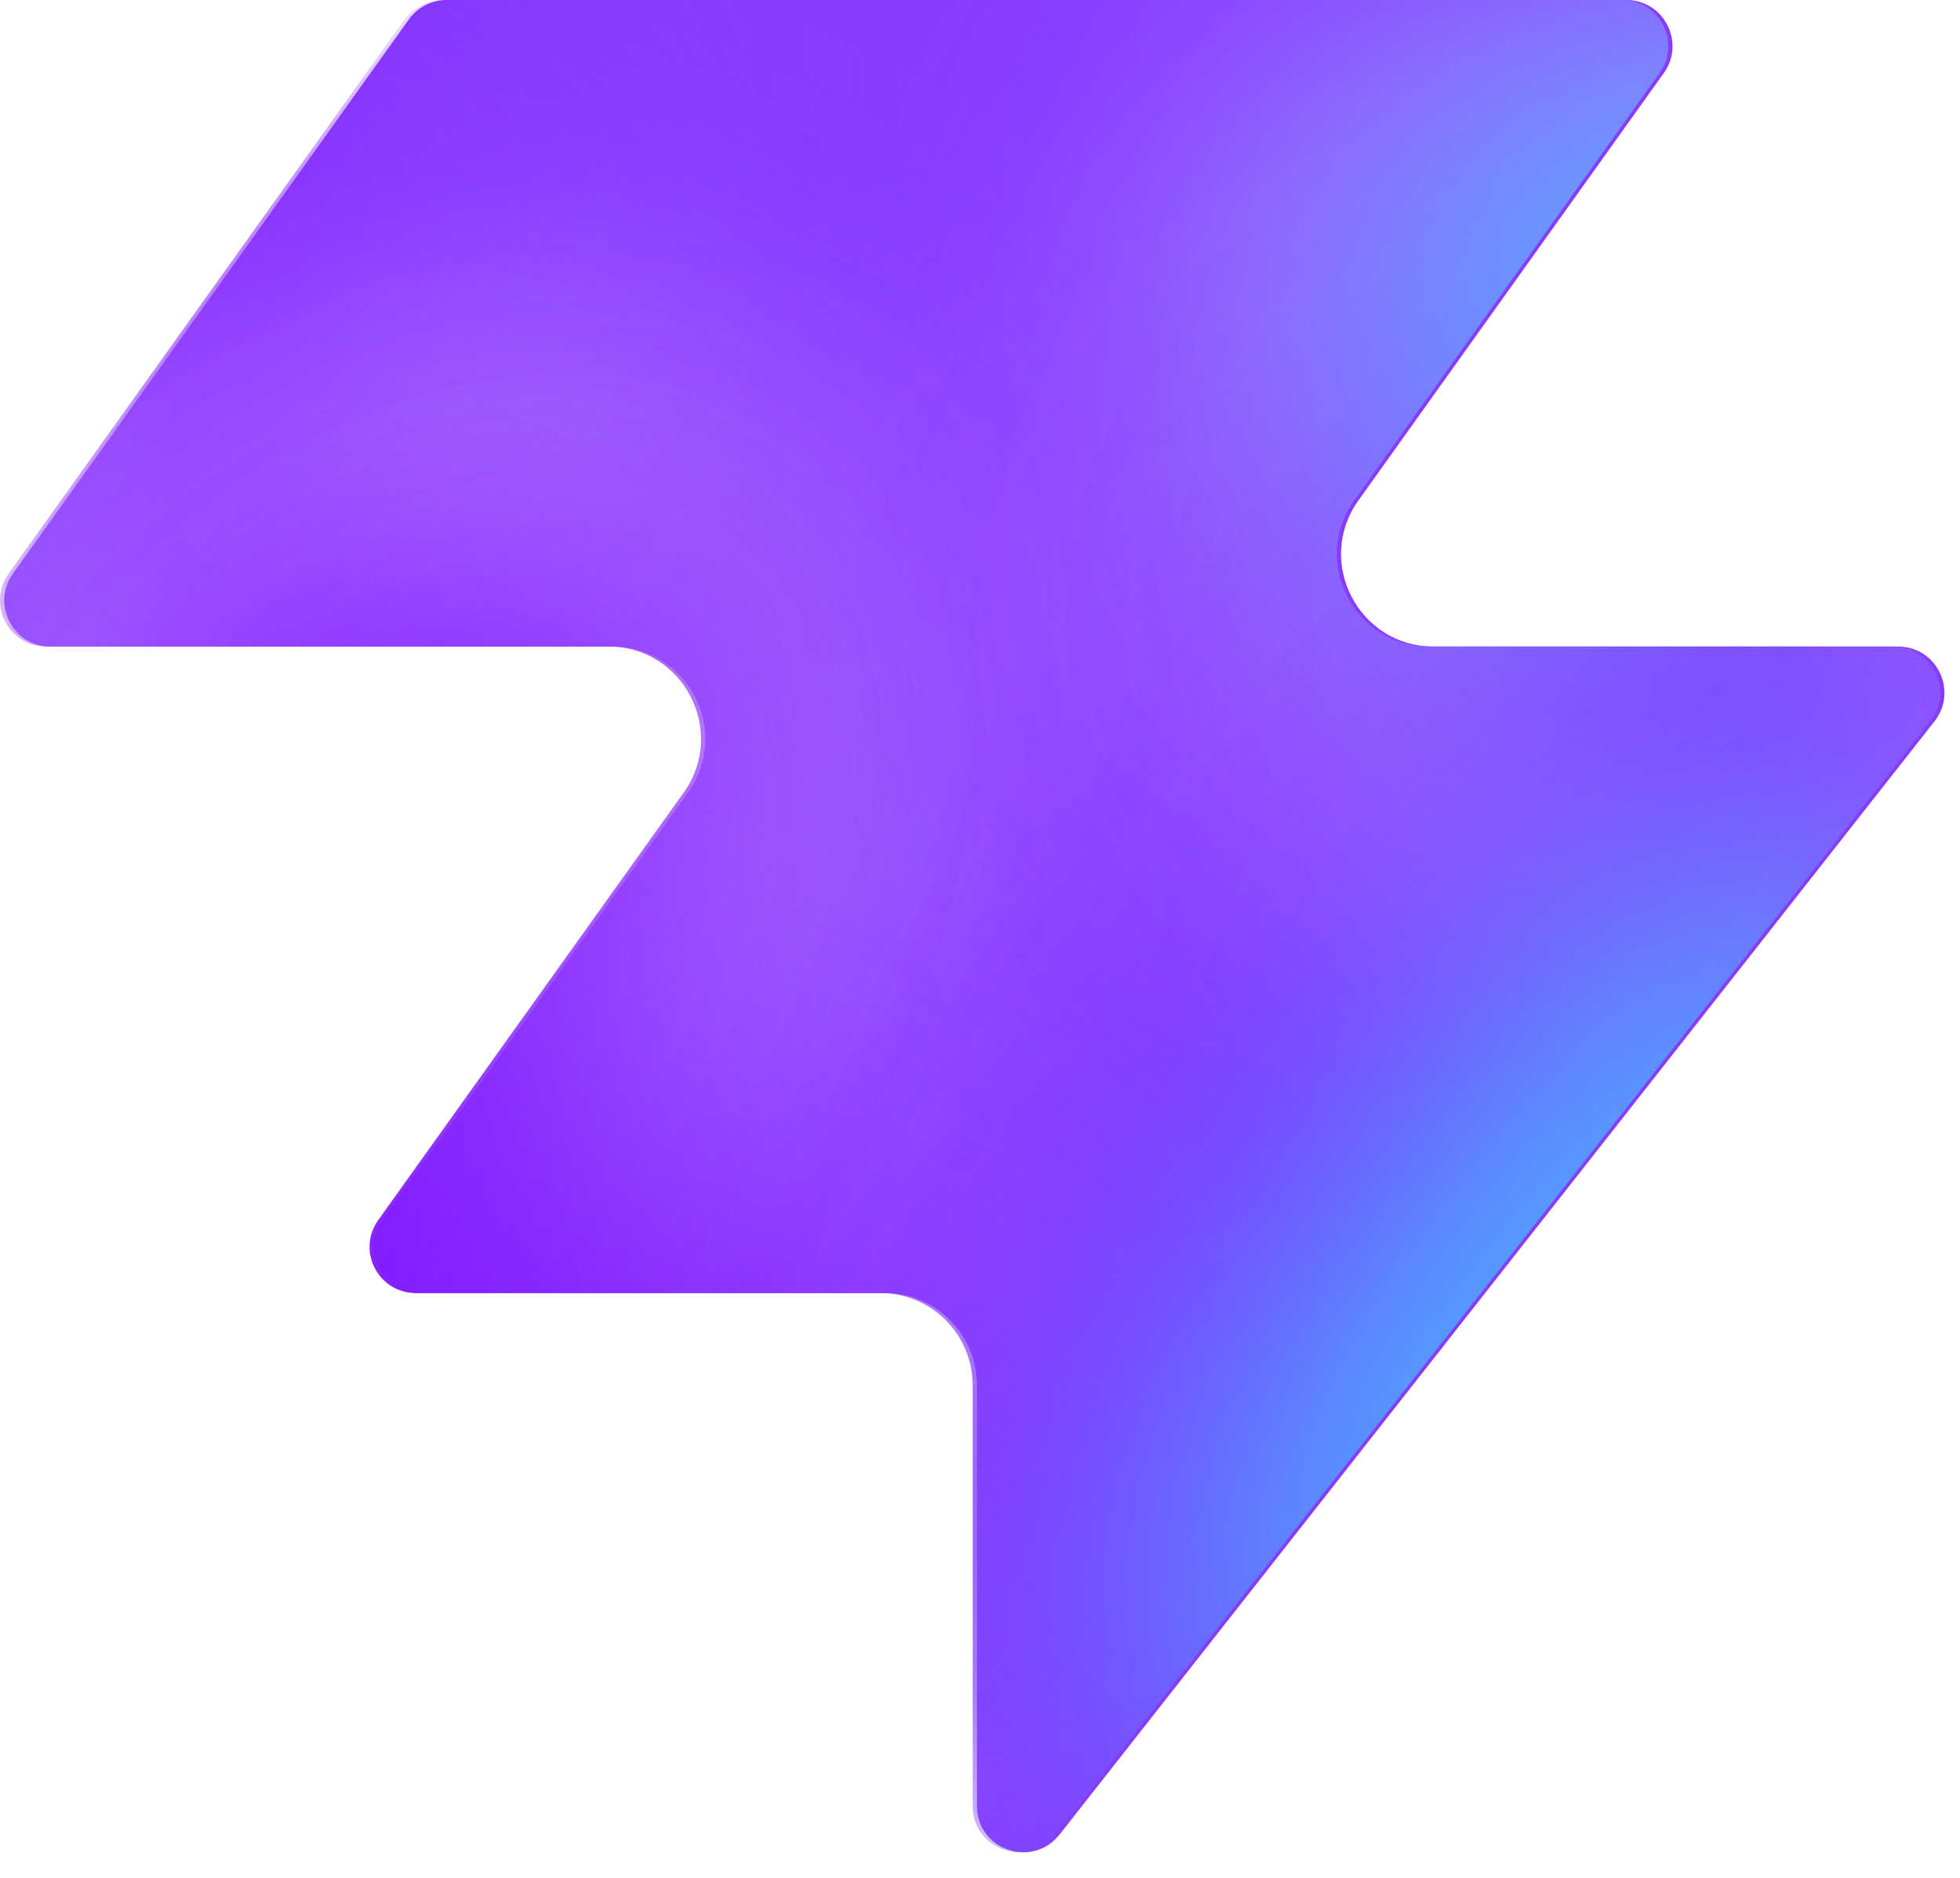
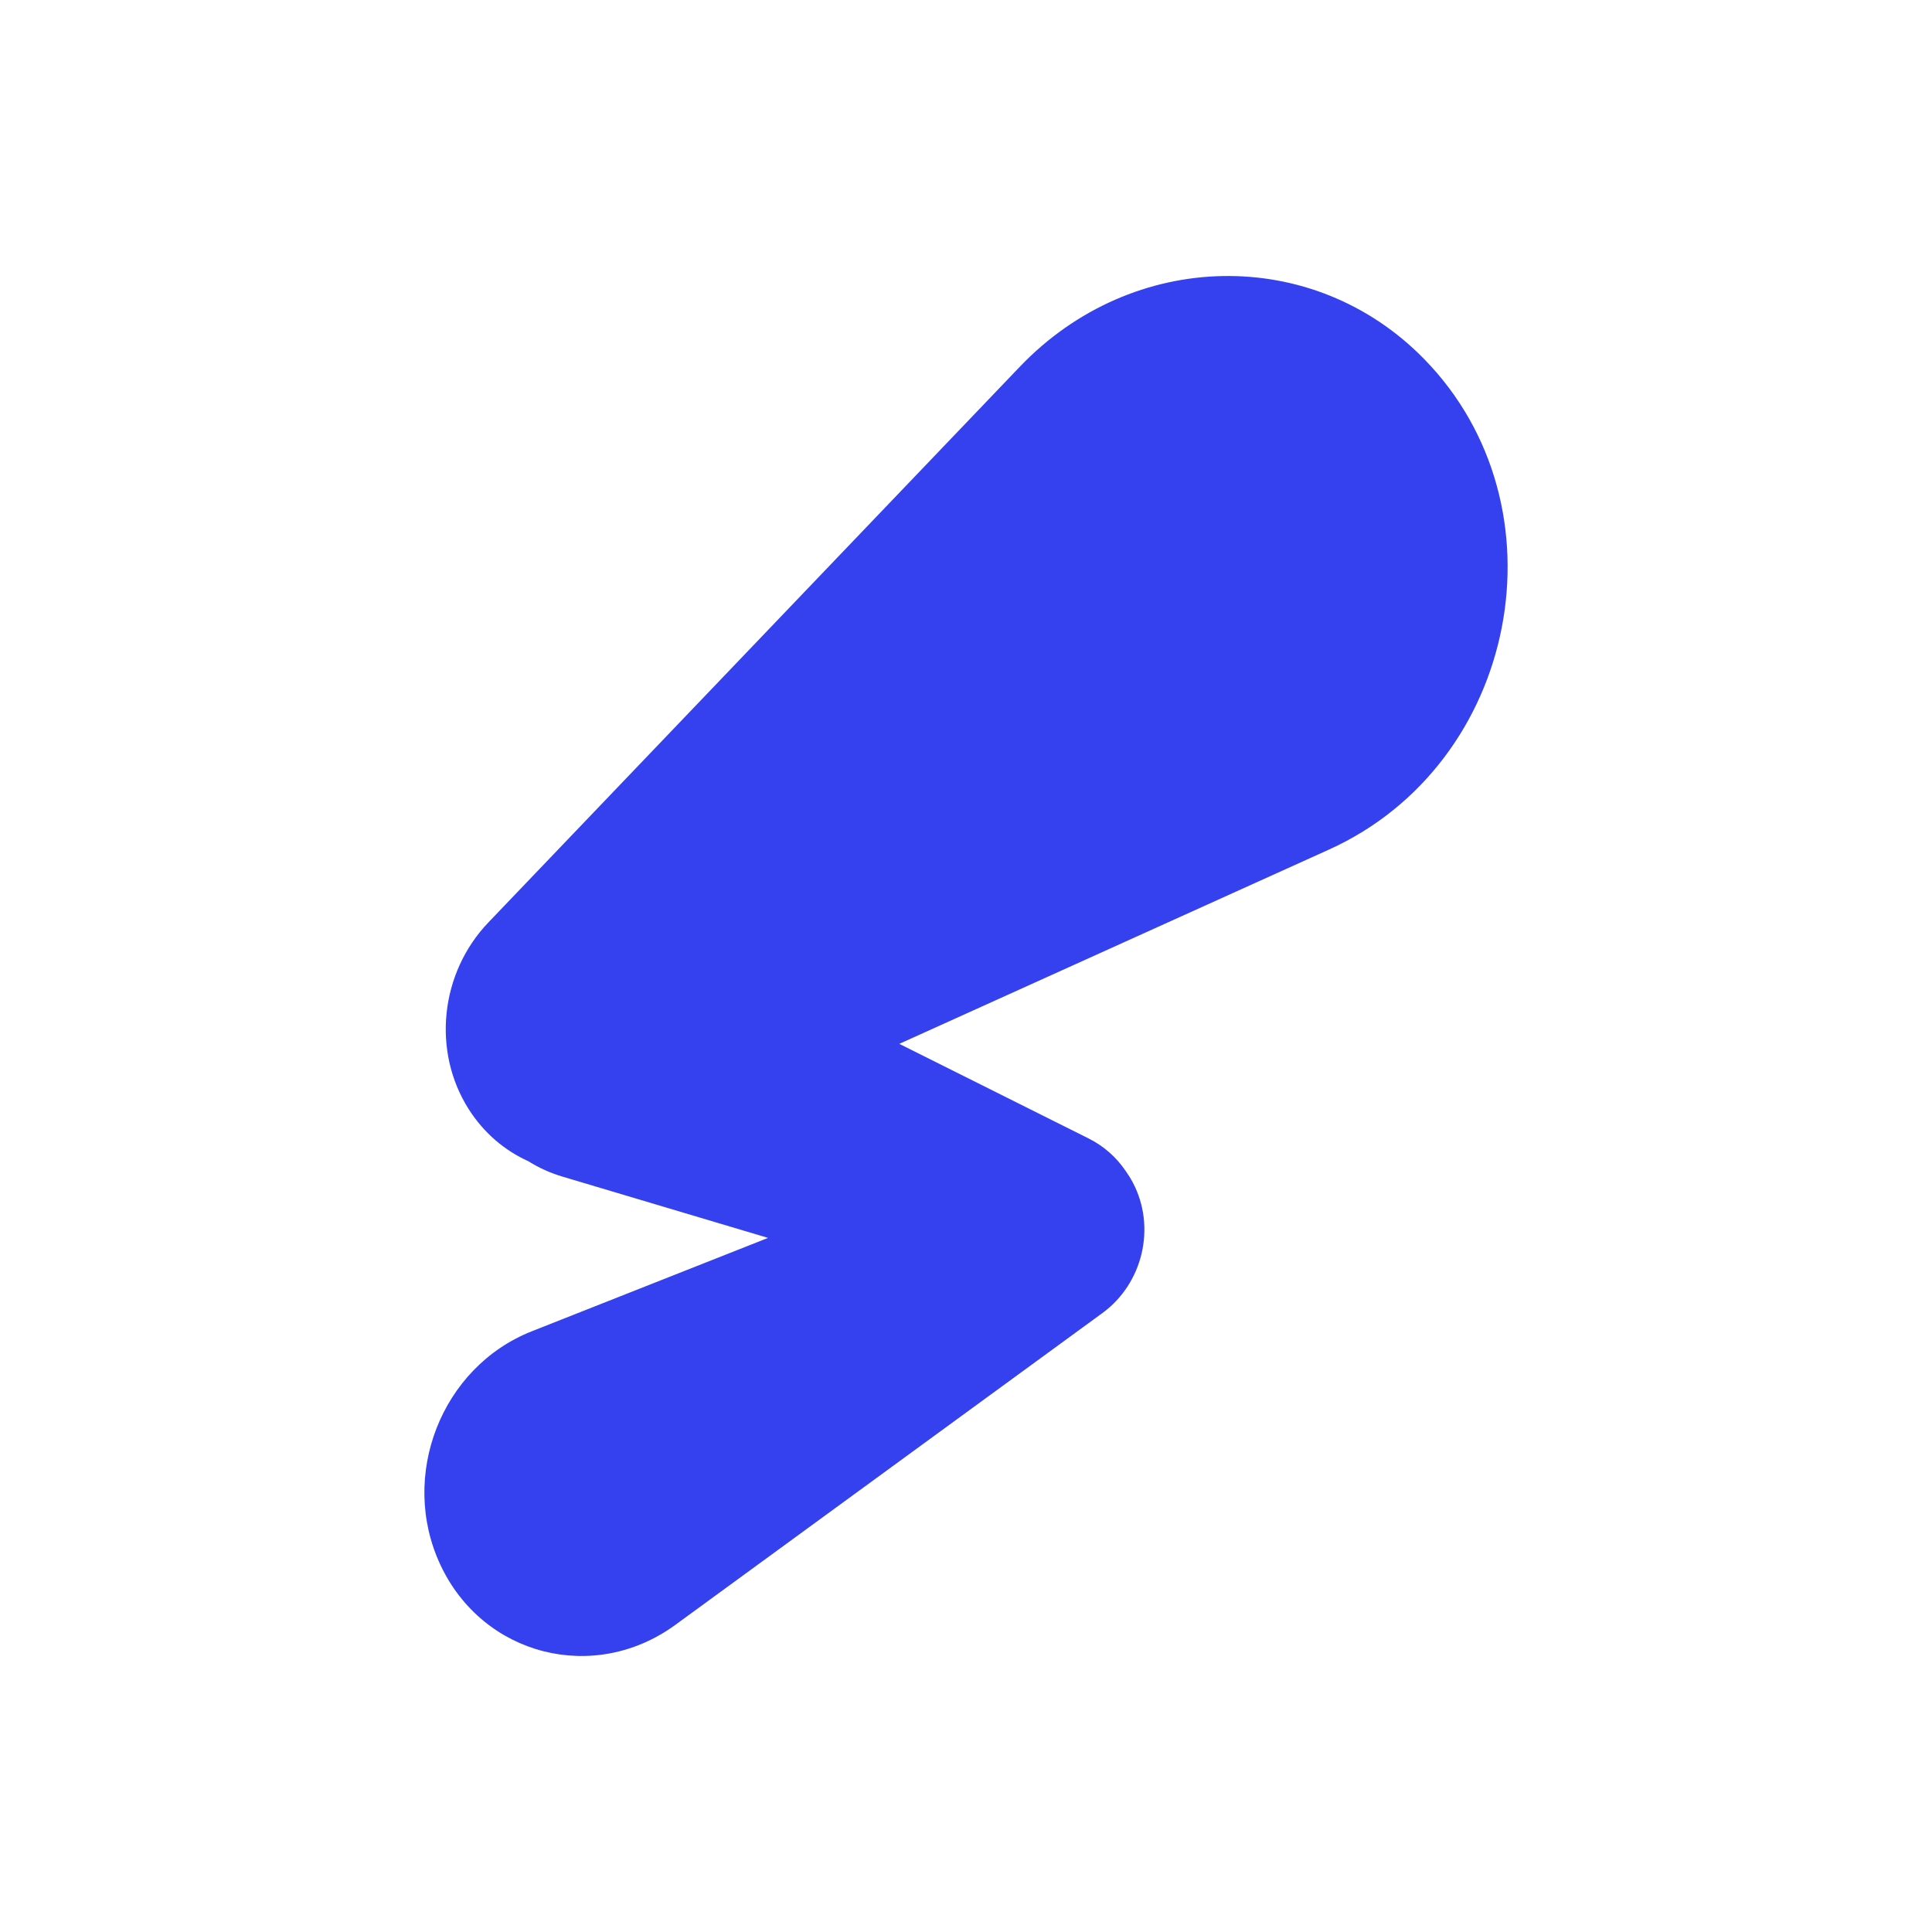
- <svg xmlns="http://www.w3.org/2000/svg" width="48" height="46" fill="none" viewBox="0 0 48 46">
-   <path fill="#863bff" d="M25.946 44.938c-.664.845-2.021.375-2.021-.698V33.937a2.26 2.26 0 0 0-2.262-2.262H10.287c-.92 0-1.456-1.04-.92-1.788l7.48-10.471c1.07-1.497 0-3.578-1.842-3.578H1.237c-.92 0-1.456-1.04-.92-1.788L10.013.474c.214-.297.556-.474.92-.474h28.894c.92 0 1.456 1.04.92 1.788l-7.48 10.471c-1.07 1.498 0 3.579 1.842 3.579h11.377c.943 0 1.473 1.088.89 1.83L25.947 44.94z" style="fill:#863bff;fill:color(display-p3 .525 .23 1);fill-opacity:1" />
-   <mask id="a" width="48" height="46" x="0" y="0" maskUnits="userSpaceOnUse" style="mask-type:alpha">
-     <path fill="#000" d="M25.842 44.938c-.664.844-2.021.375-2.021-.698V33.937a2.26 2.26 0 0 0-2.262-2.262H10.183c-.92 0-1.456-1.04-.92-1.788l7.48-10.471c1.07-1.498 0-3.579-1.842-3.579H1.133c-.92 0-1.456-1.04-.92-1.787L9.91.473c.214-.297.556-.474.92-.474h28.894c.92 0 1.456 1.04.92 1.788l-7.48 10.471c-1.07 1.498 0 3.578 1.842 3.578h11.377c.943 0 1.473 1.088.89 1.832L25.843 44.94z" style="fill:#000;fill-opacity:1" />
-   </mask>
-   <g mask="url(#a)">
-     <g filter="url(#b)">
-       <ellipse cx="5.508" cy="14.704" fill="#ede6ff" rx="5.508" ry="14.704" style="fill:#ede6ff;fill:color(display-p3 .927 .903 1);fill-opacity:1" transform="matrix(.00324 1 1 -.00324 -4.47 31.516)" />
-     </g>
-     <g filter="url(#c)">
-       <ellipse cx="10.399" cy="29.851" fill="#ede6ff" rx="10.399" ry="29.851" style="fill:#ede6ff;fill:color(display-p3 .927 .903 1);fill-opacity:1" transform="matrix(.00324 1 1 -.00324 -39.328 7.883)" />
-     </g>
-     <g filter="url(#d)">
-       <ellipse cx="5.508" cy="30.487" fill="#7e14ff" rx="5.508" ry="30.487" style="fill:#7e14ff;fill:color(display-p3 .492 .077 1);fill-opacity:1" transform="rotate(89.814 -25.913 -14.639)scale(1 -1)" />
-     </g>
-     <g filter="url(#e)">
-       <ellipse cx="5.508" cy="30.599" fill="#7e14ff" rx="5.508" ry="30.599" style="fill:#7e14ff;fill:color(display-p3 .492 .077 1);fill-opacity:1" transform="rotate(89.814 -32.644 -3.334)scale(1 -1)" />
-     </g>
-     <g filter="url(#f)">
-       <ellipse cx="5.508" cy="30.599" fill="#7e14ff" rx="5.508" ry="30.599" style="fill:#7e14ff;fill:color(display-p3 .492 .077 1);fill-opacity:1" transform="matrix(.00324 1 1 -.00324 -34.34 30.47)" />
-     </g>
-     <g filter="url(#g)">
-       <ellipse cx="14.072" cy="22.078" fill="#ede6ff" rx="14.072" ry="22.078" style="fill:#ede6ff;fill:color(display-p3 .927 .903 1);fill-opacity:1" transform="rotate(93.35 24.506 48.493)scale(-1 1)" />
-     </g>
-     <g filter="url(#h)">
-       <ellipse cx="3.47" cy="21.501" fill="#7e14ff" rx="3.47" ry="21.501" style="fill:#7e14ff;fill:color(display-p3 .492 .077 1);fill-opacity:1" transform="rotate(89.009 28.708 47.59)scale(-1 1)" />
-     </g>
-     <g filter="url(#i)">
-       <ellipse cx="3.47" cy="21.501" fill="#7e14ff" rx="3.47" ry="21.501" style="fill:#7e14ff;fill:color(display-p3 .492 .077 1);fill-opacity:1" transform="rotate(89.009 28.708 47.59)scale(-1 1)" />
-     </g>
-     <g filter="url(#j)">
-       <ellipse cx=".387" cy="8.972" fill="#7e14ff" rx="4.407" ry="29.108" style="fill:#7e14ff;fill:color(display-p3 .492 .077 1);fill-opacity:1" transform="rotate(39.51 .387 8.972)" />
-     </g>
-     <g filter="url(#k)">
-       <ellipse cx="47.523" cy="-6.092" fill="#7e14ff" rx="4.407" ry="29.108" style="fill:#7e14ff;fill:color(display-p3 .492 .077 1);fill-opacity:1" transform="rotate(37.892 47.523 -6.092)" />
-     </g>
-     <g filter="url(#l)">
-       <ellipse cx="41.412" cy="6.333" fill="#47bfff" rx="5.971" ry="9.665" style="fill:#47bfff;fill:color(display-p3 .28 .748 1);fill-opacity:1" transform="rotate(37.892 41.412 6.333)" />
-     </g>
-     <g filter="url(#m)">
-       <ellipse cx="-1.879" cy="38.332" fill="#7e14ff" rx="4.407" ry="29.108" style="fill:#7e14ff;fill:color(display-p3 .492 .077 1);fill-opacity:1" transform="rotate(37.892 -1.88 38.332)" />
-     </g>
-     <g filter="url(#n)">
-       <ellipse cx="-1.879" cy="38.332" fill="#7e14ff" rx="4.407" ry="29.108" style="fill:#7e14ff;fill:color(display-p3 .492 .077 1);fill-opacity:1" transform="rotate(37.892 -1.88 38.332)" />
-     </g>
-     <g filter="url(#o)">
-       <ellipse cx="35.651" cy="29.907" fill="#7e14ff" rx="4.407" ry="29.108" style="fill:#7e14ff;fill:color(display-p3 .492 .077 1);fill-opacity:1" transform="rotate(37.892 35.651 29.907)" />
-     </g>
-     <g filter="url(#p)">
-       <ellipse cx="38.418" cy="32.4" fill="#47bfff" rx="5.971" ry="15.297" style="fill:#47bfff;fill:color(display-p3 .28 .748 1);fill-opacity:1" transform="rotate(37.892 38.418 32.4)" />
-     </g>
+ <svg xmlns="http://www.w3.org/2000/svg" width="98" height="98" viewBox="0 0 98 98" fill="none">
+   <g>
+     <path d="M51.729 18.603C57.448 12.622 66.603 12.447 72.239 18.211C79.561 25.7 77.029 38.745 67.409 43.096L45.617 52.949L55.224 57.75C56.006 58.141 56.646 58.722 57.11 59.413C57.238 59.592 57.356 59.782 57.462 59.983C58.651 62.233 57.982 65.1 55.917 66.606L34.261 82.418C30.133 85.431 24.495 83.99 22.336 79.37C20.23 74.861 22.392 69.341 26.974 67.529L38.958 62.792L28.515 59.679C27.898 59.495 27.324 59.23 26.799 58.902C25.598 58.36 24.539 57.465 23.775 56.263C21.905 53.319 22.323 49.352 24.774 46.789L51.729 18.603Z" fill="#3541EF" />
  </g>
-   <defs>
-     <filter id="b" width="60.045" height="41.654" x="-19.77" y="16.149" color-interpolation-filters="sRGB" filterUnits="userSpaceOnUse">
-       <feFlood flood-opacity="0" result="BackgroundImageFix" />
-       <feBlend in="SourceGraphic" in2="BackgroundImageFix" result="shape" />
-       <feGaussianBlur result="effect1_foregroundBlur_2002_17158" stdDeviation="7.659" />
-     </filter>
-     <filter id="c" width="90.34" height="51.437" x="-54.613" y="-7.533" color-interpolation-filters="sRGB" filterUnits="userSpaceOnUse">
-       <feFlood flood-opacity="0" result="BackgroundImageFix" />
-       <feBlend in="SourceGraphic" in2="BackgroundImageFix" result="shape" />
-       <feGaussianBlur result="effect1_foregroundBlur_2002_17158" stdDeviation="7.659" />
-     </filter>
-     <filter id="d" width="79.355" height="29.4" x="-49.64" y="2.03" color-interpolation-filters="sRGB" filterUnits="userSpaceOnUse">
-       <feFlood flood-opacity="0" result="BackgroundImageFix" />
-       <feBlend in="SourceGraphic" in2="BackgroundImageFix" result="shape" />
-       <feGaussianBlur result="effect1_foregroundBlur_2002_17158" stdDeviation="4.596" />
-     </filter>
-     <filter id="e" width="79.579" height="29.4" x="-45.045" y="20.029" color-interpolation-filters="sRGB" filterUnits="userSpaceOnUse">
-       <feFlood flood-opacity="0" result="BackgroundImageFix" />
-       <feBlend in="SourceGraphic" in2="BackgroundImageFix" result="shape" />
-       <feGaussianBlur result="effect1_foregroundBlur_2002_17158" stdDeviation="4.596" />
-     </filter>
-     <filter id="f" width="79.579" height="29.4" x="-43.513" y="21.178" color-interpolation-filters="sRGB" filterUnits="userSpaceOnUse">
-       <feFlood flood-opacity="0" result="BackgroundImageFix" />
-       <feBlend in="SourceGraphic" in2="BackgroundImageFix" result="shape" />
-       <feGaussianBlur result="effect1_foregroundBlur_2002_17158" stdDeviation="4.596" />
-     </filter>
-     <filter id="g" width="74.749" height="58.852" x="15.756" y="-17.901" color-interpolation-filters="sRGB" filterUnits="userSpaceOnUse">
-       <feFlood flood-opacity="0" result="BackgroundImageFix" />
-       <feBlend in="SourceGraphic" in2="BackgroundImageFix" result="shape" />
-       <feGaussianBlur result="effect1_foregroundBlur_2002_17158" stdDeviation="7.659" />
-     </filter>
-     <filter id="h" width="61.377" height="25.362" x="23.548" y="2.284" color-interpolation-filters="sRGB" filterUnits="userSpaceOnUse">
-       <feFlood flood-opacity="0" result="BackgroundImageFix" />
-       <feBlend in="SourceGraphic" in2="BackgroundImageFix" result="shape" />
-       <feGaussianBlur result="effect1_foregroundBlur_2002_17158" stdDeviation="4.596" />
-     </filter>
-     <filter id="i" width="61.377" height="25.362" x="23.548" y="2.284" color-interpolation-filters="sRGB" filterUnits="userSpaceOnUse">
-       <feFlood flood-opacity="0" result="BackgroundImageFix" />
-       <feBlend in="SourceGraphic" in2="BackgroundImageFix" result="shape" />
-       <feGaussianBlur result="effect1_foregroundBlur_2002_17158" stdDeviation="4.596" />
-     </filter>
-     <filter id="j" width="56.045" height="63.649" x="-27.636" y="-22.853" color-interpolation-filters="sRGB" filterUnits="userSpaceOnUse">
-       <feFlood flood-opacity="0" result="BackgroundImageFix" />
-       <feBlend in="SourceGraphic" in2="BackgroundImageFix" result="shape" />
-       <feGaussianBlur result="effect1_foregroundBlur_2002_17158" stdDeviation="4.596" />
-     </filter>
-     <filter id="k" width="54.814" height="64.646" x="20.116" y="-38.415" color-interpolation-filters="sRGB" filterUnits="userSpaceOnUse">
-       <feFlood flood-opacity="0" result="BackgroundImageFix" />
-       <feBlend in="SourceGraphic" in2="BackgroundImageFix" result="shape" />
-       <feGaussianBlur result="effect1_foregroundBlur_2002_17158" stdDeviation="4.596" />
-     </filter>
-     <filter id="l" width="33.541" height="35.313" x="24.641" y="-11.323" color-interpolation-filters="sRGB" filterUnits="userSpaceOnUse">
-       <feFlood flood-opacity="0" result="BackgroundImageFix" />
-       <feBlend in="SourceGraphic" in2="BackgroundImageFix" result="shape" />
-       <feGaussianBlur result="effect1_foregroundBlur_2002_17158" stdDeviation="4.596" />
-     </filter>
-     <filter id="m" width="54.814" height="64.646" x="-29.286" y="6.009" color-interpolation-filters="sRGB" filterUnits="userSpaceOnUse">
-       <feFlood flood-opacity="0" result="BackgroundImageFix" />
-       <feBlend in="SourceGraphic" in2="BackgroundImageFix" result="shape" />
-       <feGaussianBlur result="effect1_foregroundBlur_2002_17158" stdDeviation="4.596" />
-     </filter>
-     <filter id="n" width="54.814" height="64.646" x="-29.286" y="6.009" color-interpolation-filters="sRGB" filterUnits="userSpaceOnUse">
-       <feFlood flood-opacity="0" result="BackgroundImageFix" />
-       <feBlend in="SourceGraphic" in2="BackgroundImageFix" result="shape" />
-       <feGaussianBlur result="effect1_foregroundBlur_2002_17158" stdDeviation="4.596" />
-     </filter>
-     <filter id="o" width="54.814" height="64.646" x="8.244" y="-2.416" color-interpolation-filters="sRGB" filterUnits="userSpaceOnUse">
-       <feFlood flood-opacity="0" result="BackgroundImageFix" />
-       <feBlend in="SourceGraphic" in2="BackgroundImageFix" result="shape" />
-       <feGaussianBlur result="effect1_foregroundBlur_2002_17158" stdDeviation="4.596" />
-     </filter>
-     <filter id="p" width="39.409" height="43.623" x="18.713" y="10.588" color-interpolation-filters="sRGB" filterUnits="userSpaceOnUse">
-       <feFlood flood-opacity="0" result="BackgroundImageFix" />
-       <feBlend in="SourceGraphic" in2="BackgroundImageFix" result="shape" />
-       <feGaussianBlur result="effect1_foregroundBlur_2002_17158" stdDeviation="4.596" />
-     </filter>
-   </defs>
</svg>
